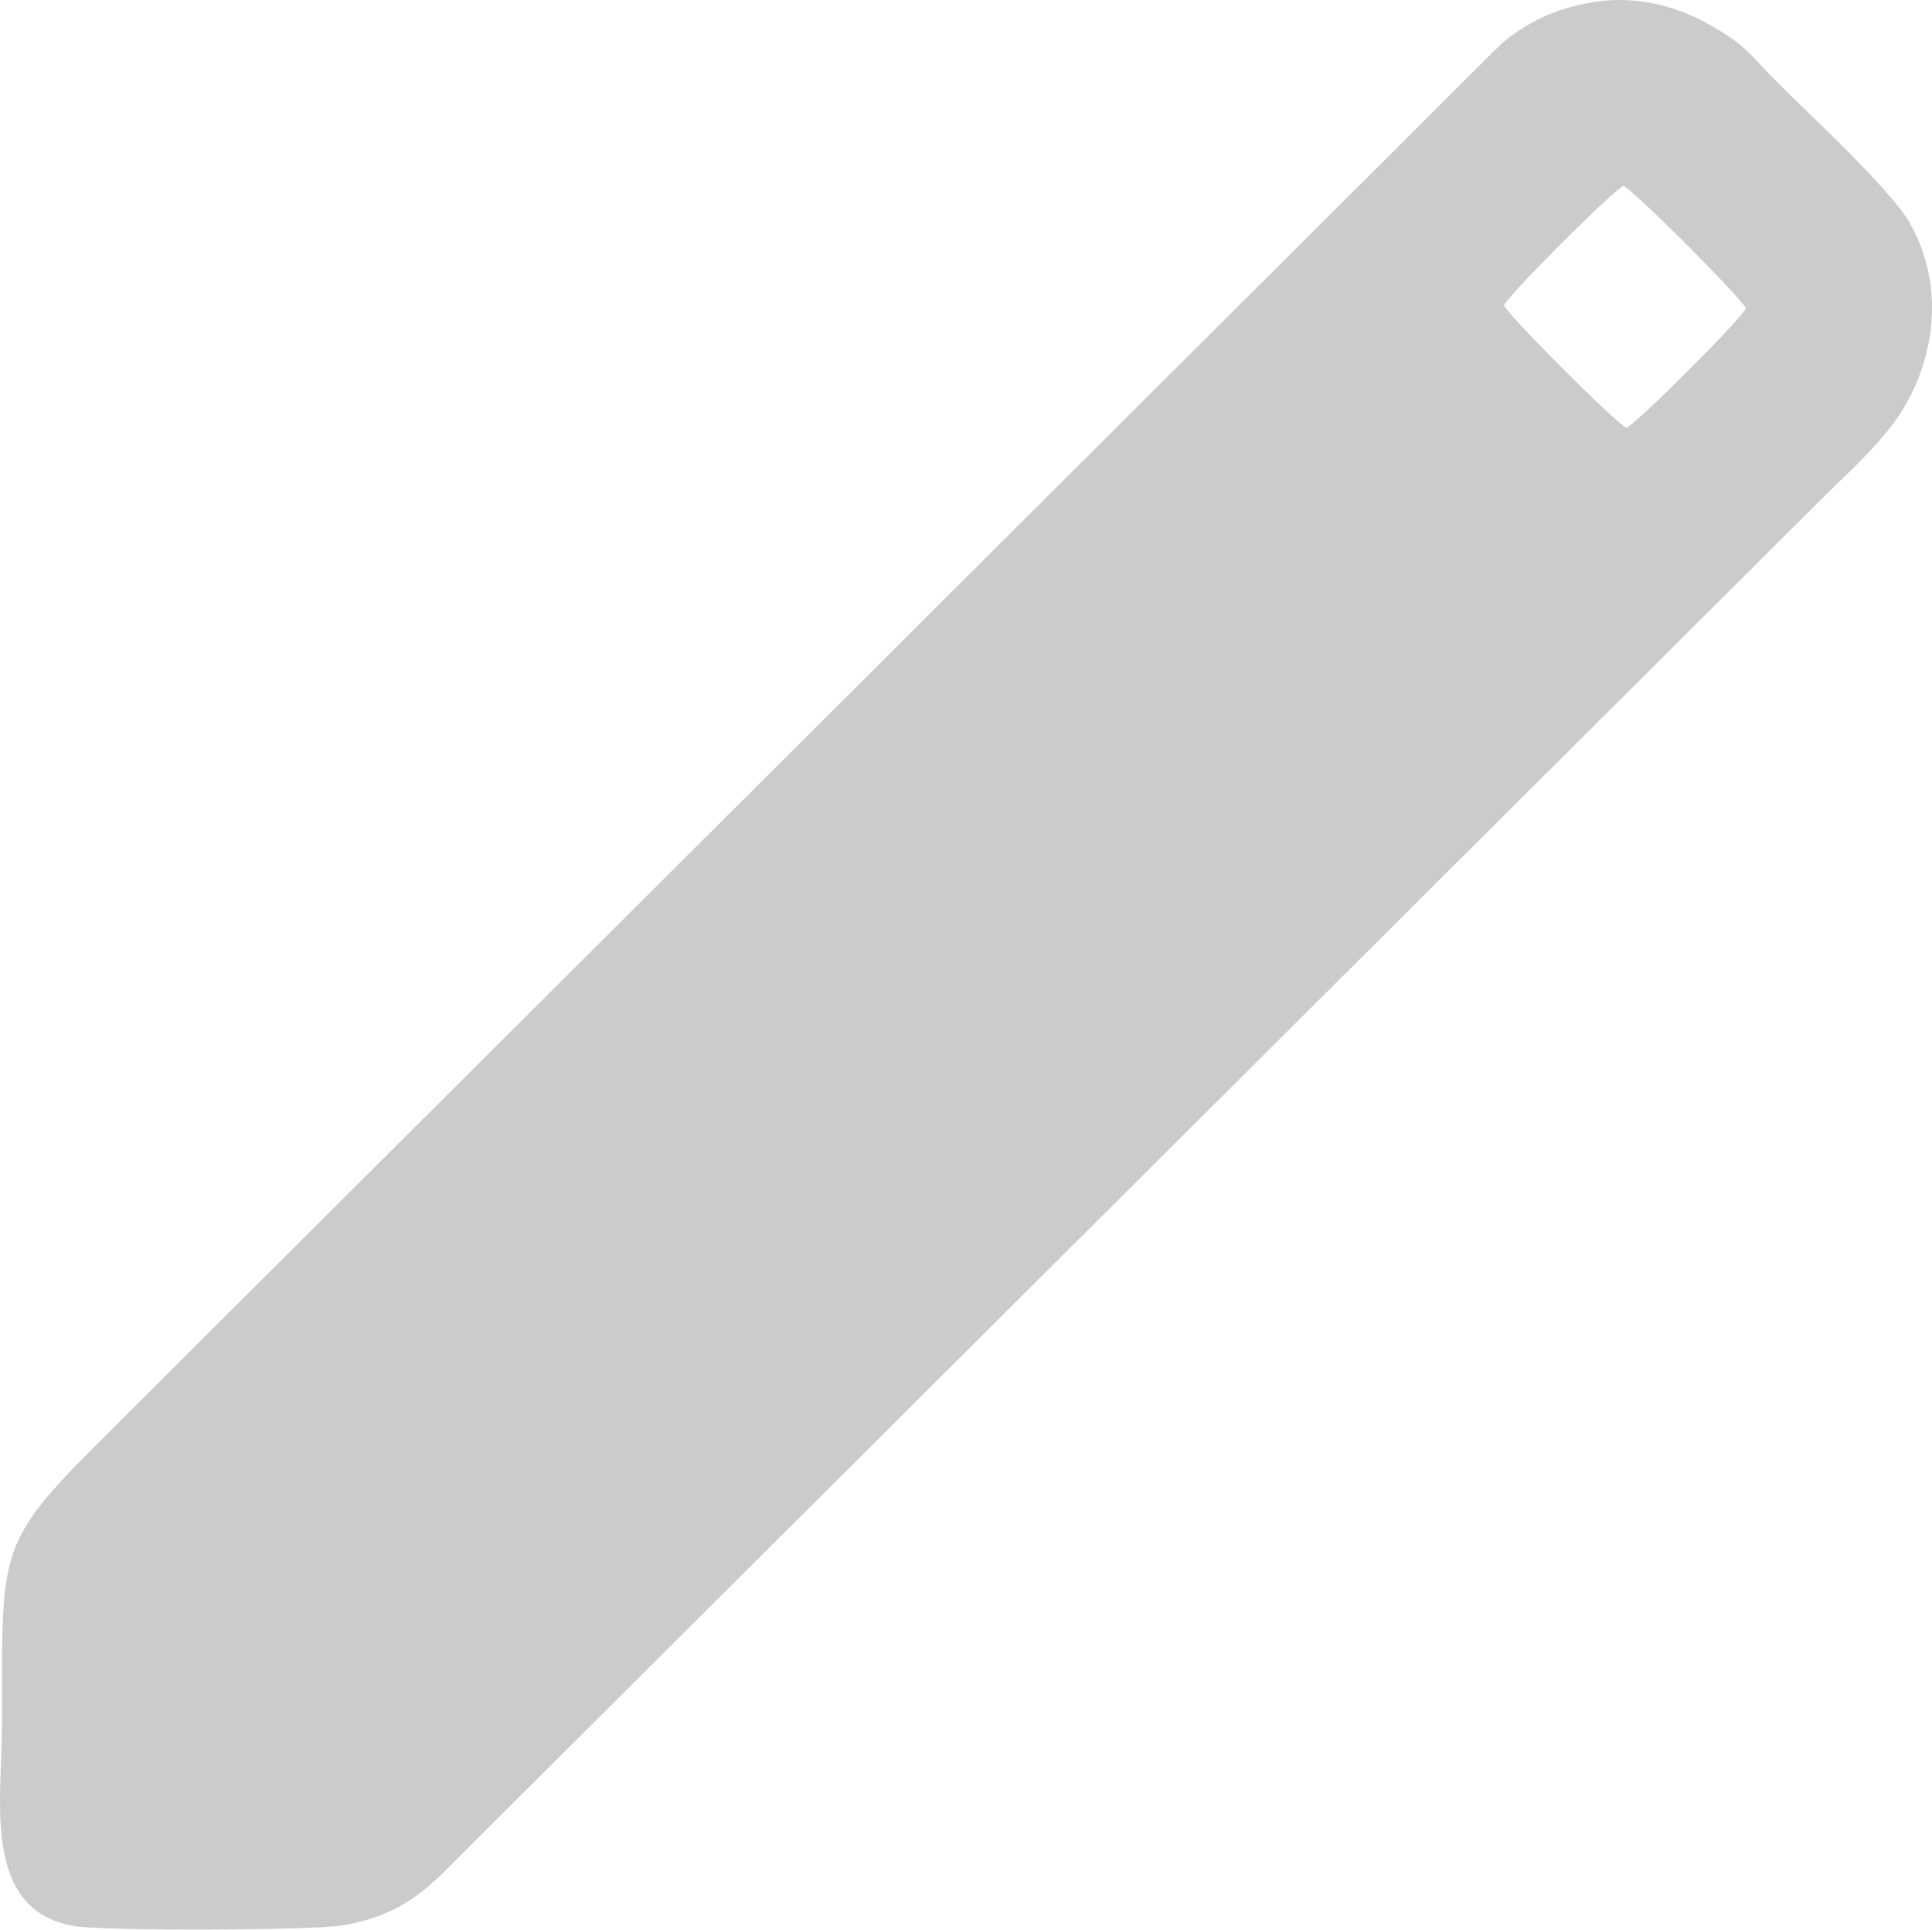
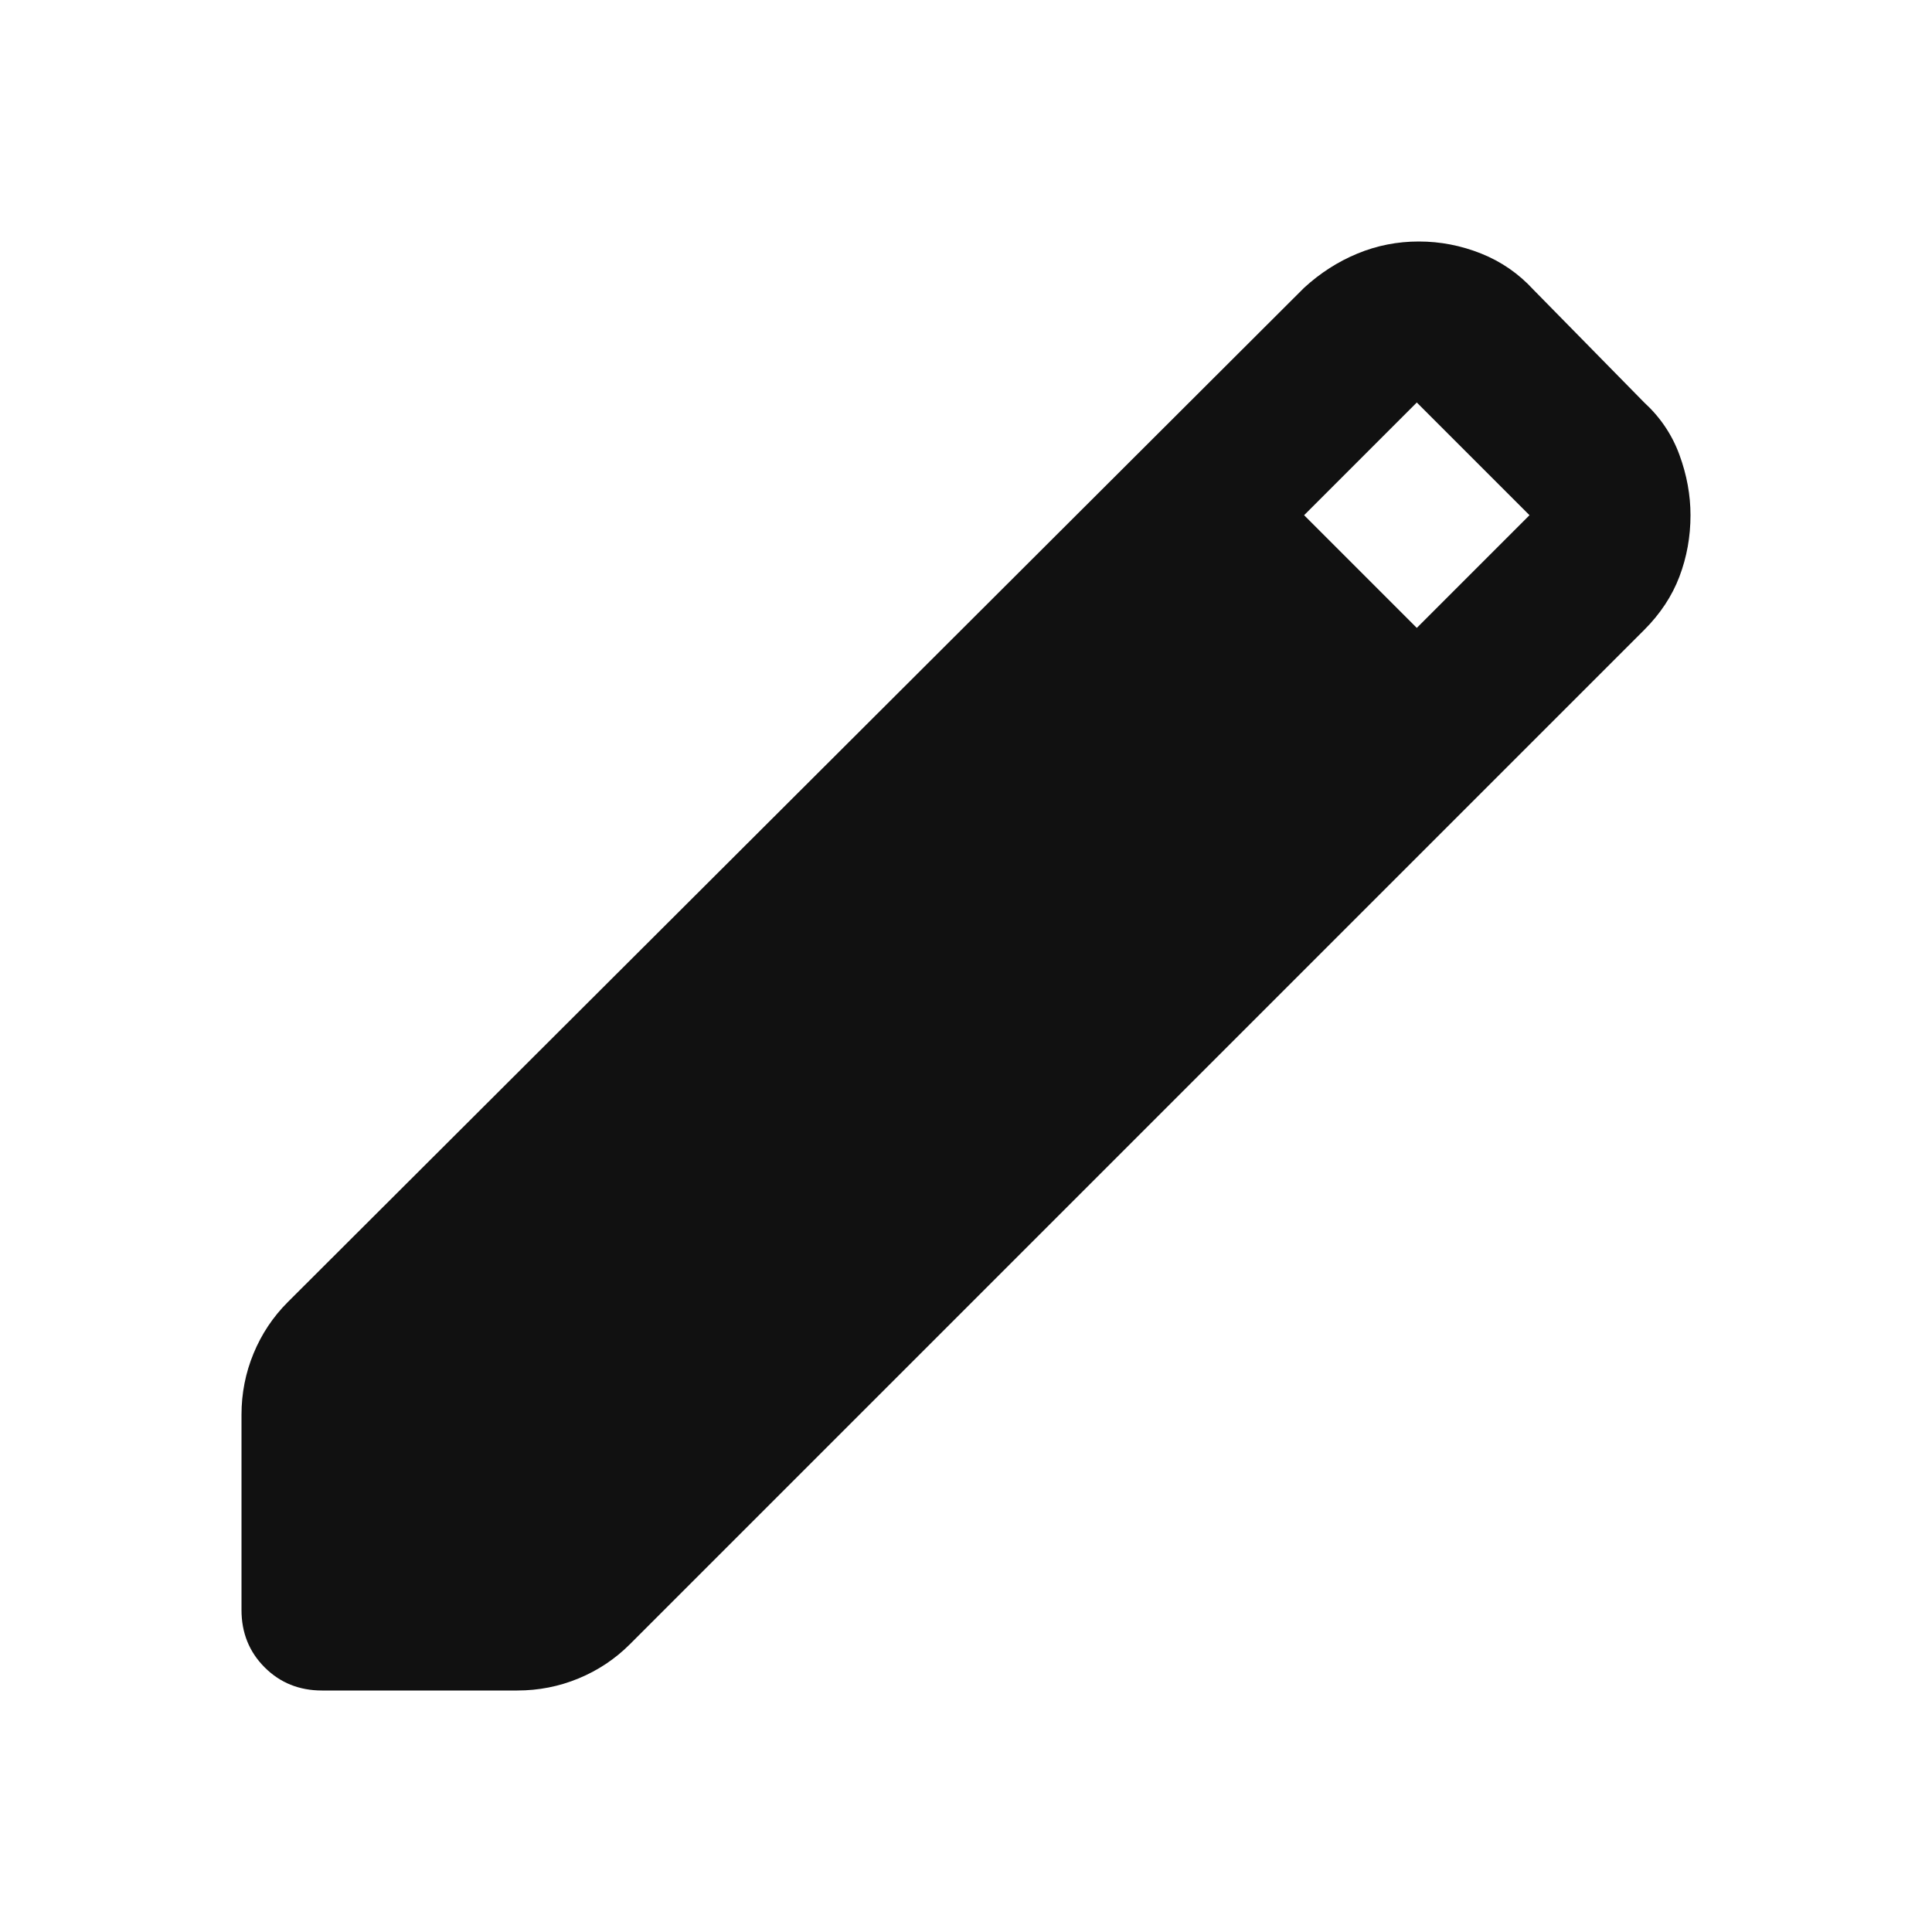
- <svg xmlns="http://www.w3.org/2000/svg" xml:space="preserve" width="50.072in" height="50in" version="1.1" style="shape-rendering:geometricPrecision; text-rendering:geometricPrecision; image-rendering:optimizeQuality; fill-rule:evenodd; clip-rule:evenodd" viewBox="0 0 16459.32 16435.66">
-   <defs>
-     <style type="text/css">
-    
-     .fil0 {fill:#CBCBCB}
-    
-   </style>
-   </defs>
-   <g id="Layer_x0020_1">
-     <path class="fil0" d="M13582.59 16.97c-350.71,56.56 -580.95,179.91 -793.22,356.73l-5050.15 5034.47 3223.31 3381.74 4549.6 -4533.28c191.46,-190.68 381.81,-358.1 571.01,-589.14 359.15,-438.57 533.53,-1143.48 192.56,-1758.97 -160.2,-289.18 -857.91,-930.7 -1123.61,-1196.41 -264.84,-264.83 -265.95,-327.31 -634.15,-526.27 -264.95,-143.18 -600.87,-222.82 -935.37,-168.87zm-5842.86 5391.73l-6774.14 6753.12c-998.23,993.98 -948.41,972.34 -948.41,2532.45 0,628.42 -177.02,1567.81 605.82,1710.64 243.07,44.36 2035.89,38.66 2289.5,-3.84 556.25,-93.2 768.49,-355.87 1056.57,-642.77l6993.48 -6968.39 -3222.81 -3381.21zm5072.53 -2807.82c51.87,102.31 941.78,992.23 1044.1,1044.1 101.61,-51.51 966.81,-916.71 1018.32,-1018.32 -51.87,-102.31 -941.78,-992.23 -1044.1,-1044.1 -101.6,51.5 -966.81,916.71 -1018.31,1018.32z" />
-   </g>
+ <svg xmlns="http://www.w3.org/2000/svg" height="24px" viewBox="0 -960 960 960" width="24px" fill="#111">
+   <path d="M160-120q-17 0-28.5-11.5T120-160v-97q0-16 6-30.5t17-25.5l505-504q12-11 26.5-17t30.5-6q16 0 31 6t26 18l55 56q12 11 17.5 26t5.5 30q0 16-5.5 30.5T817-647L313-143q-11 11-25.5 17t-30.5 6h-97Zm544-528 56-56-56-56-56 56 56 56Z" />
</svg>
